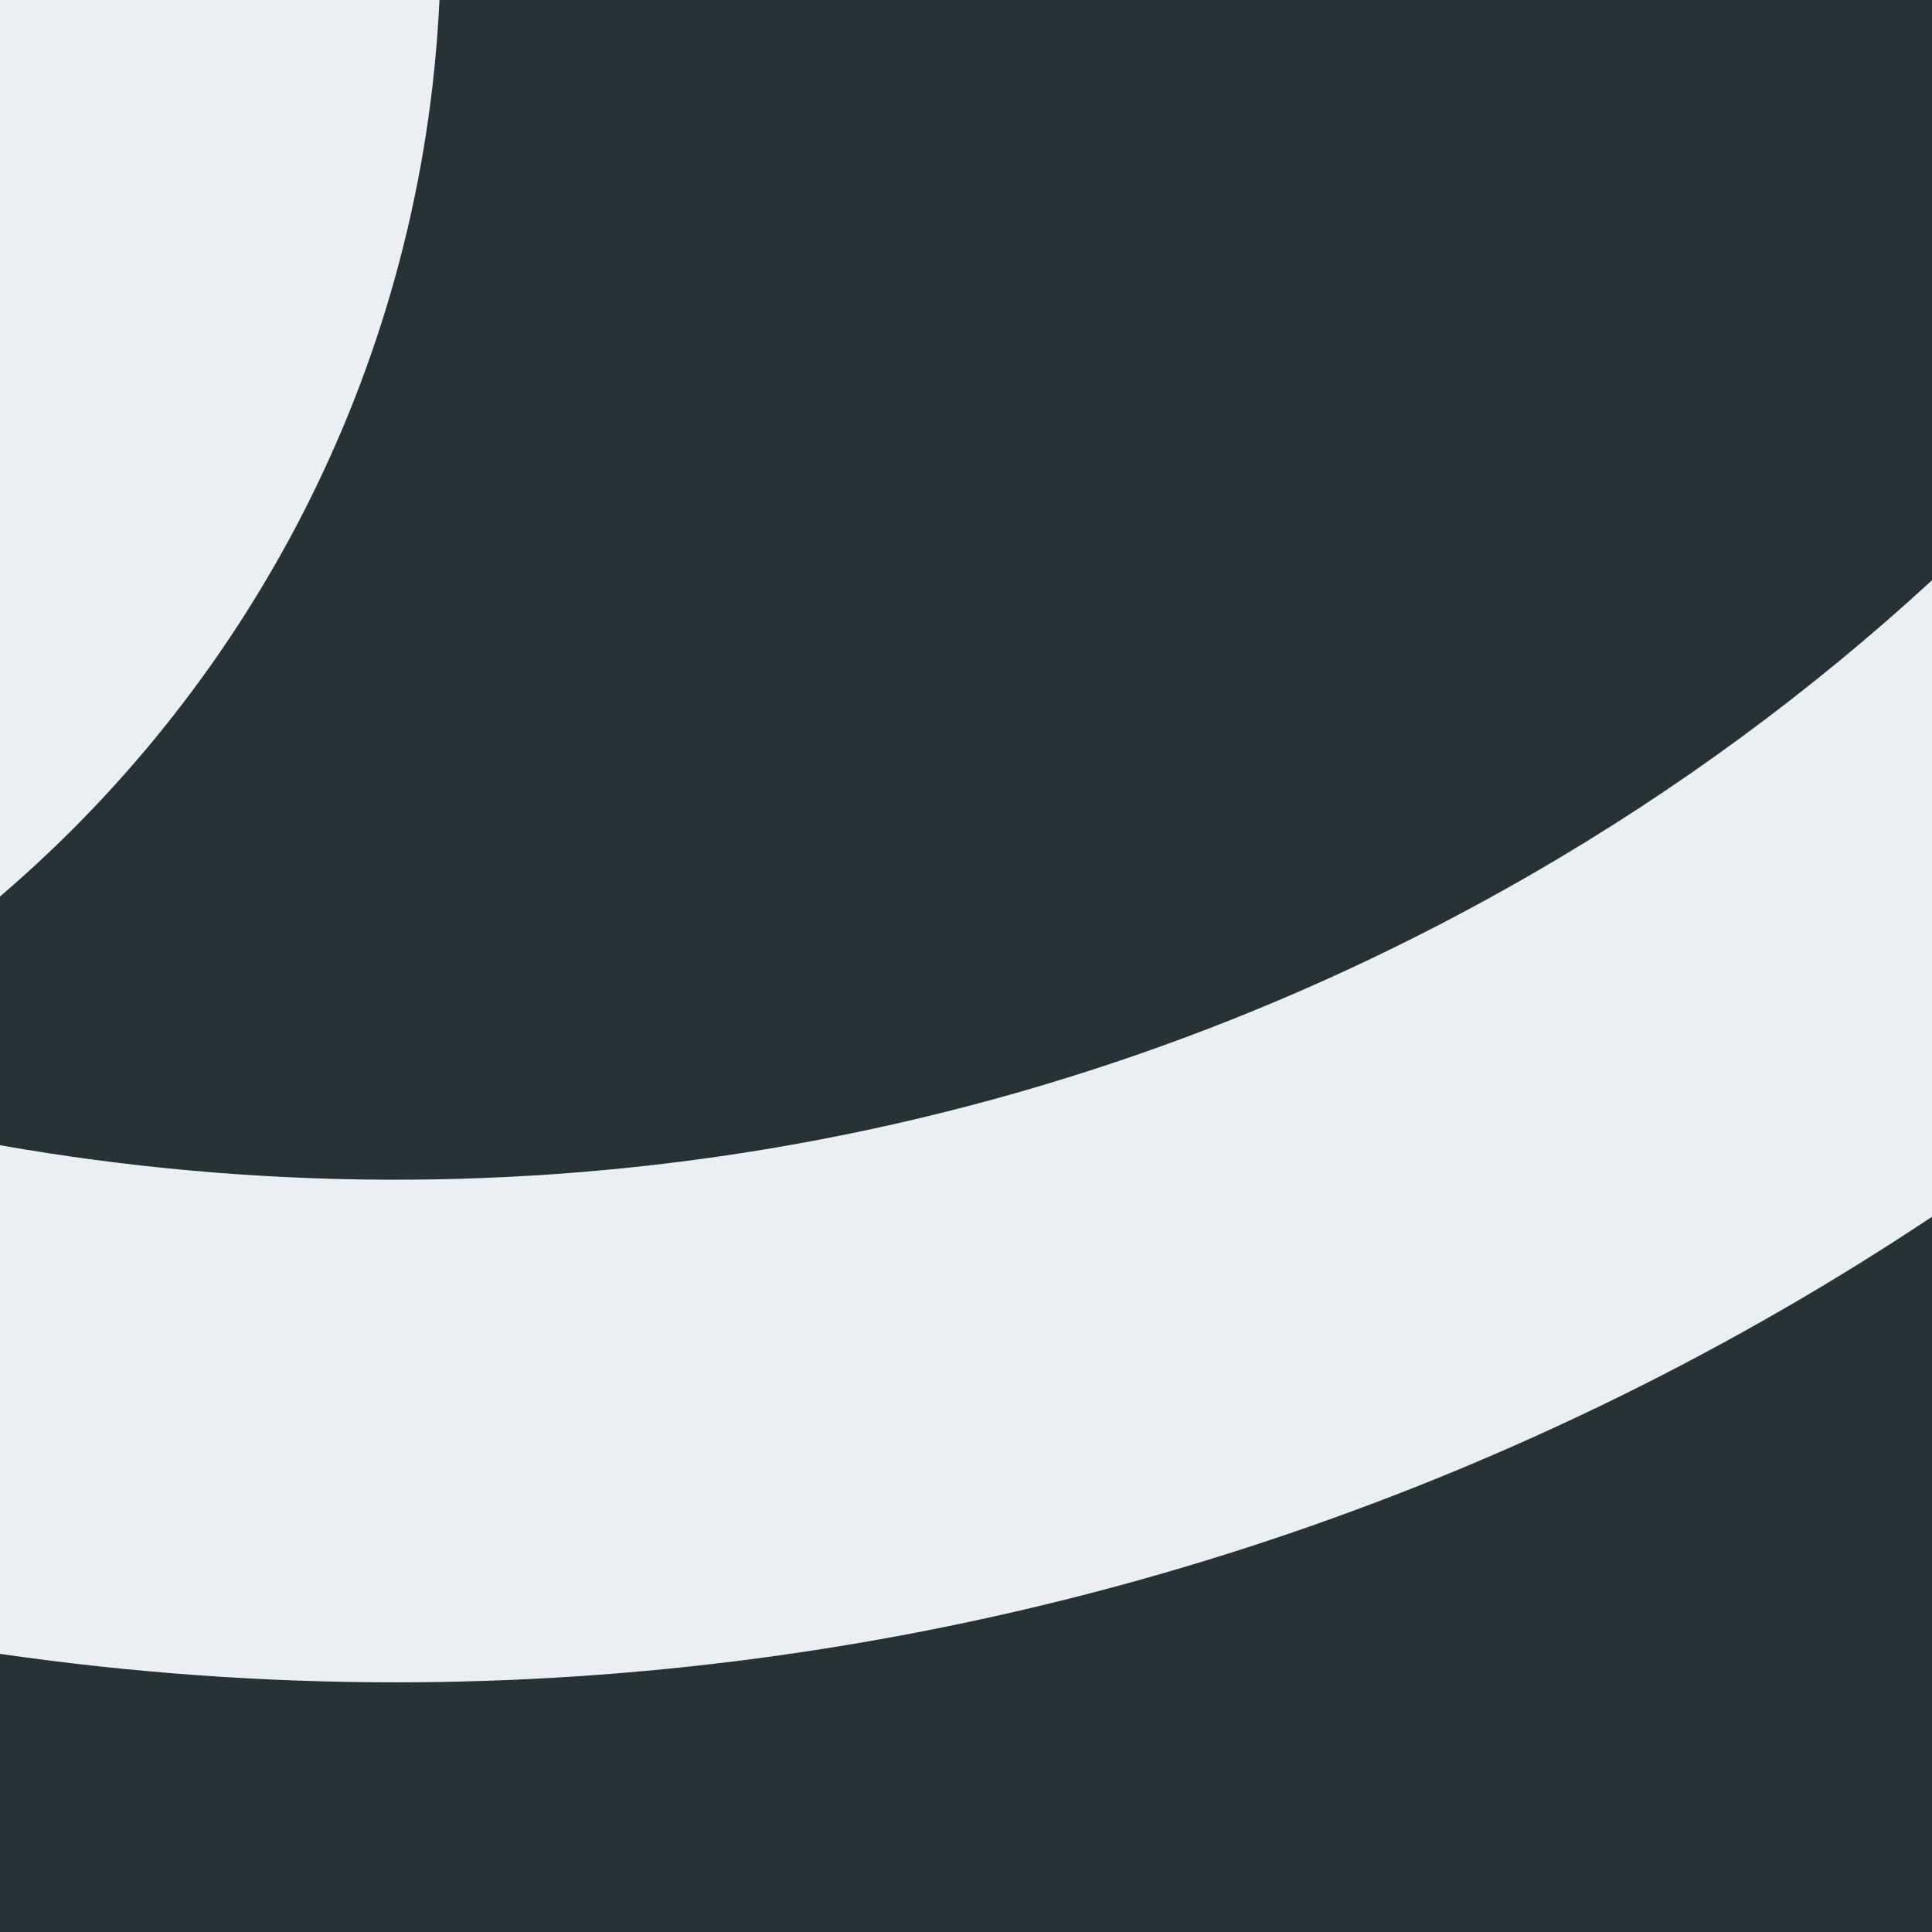
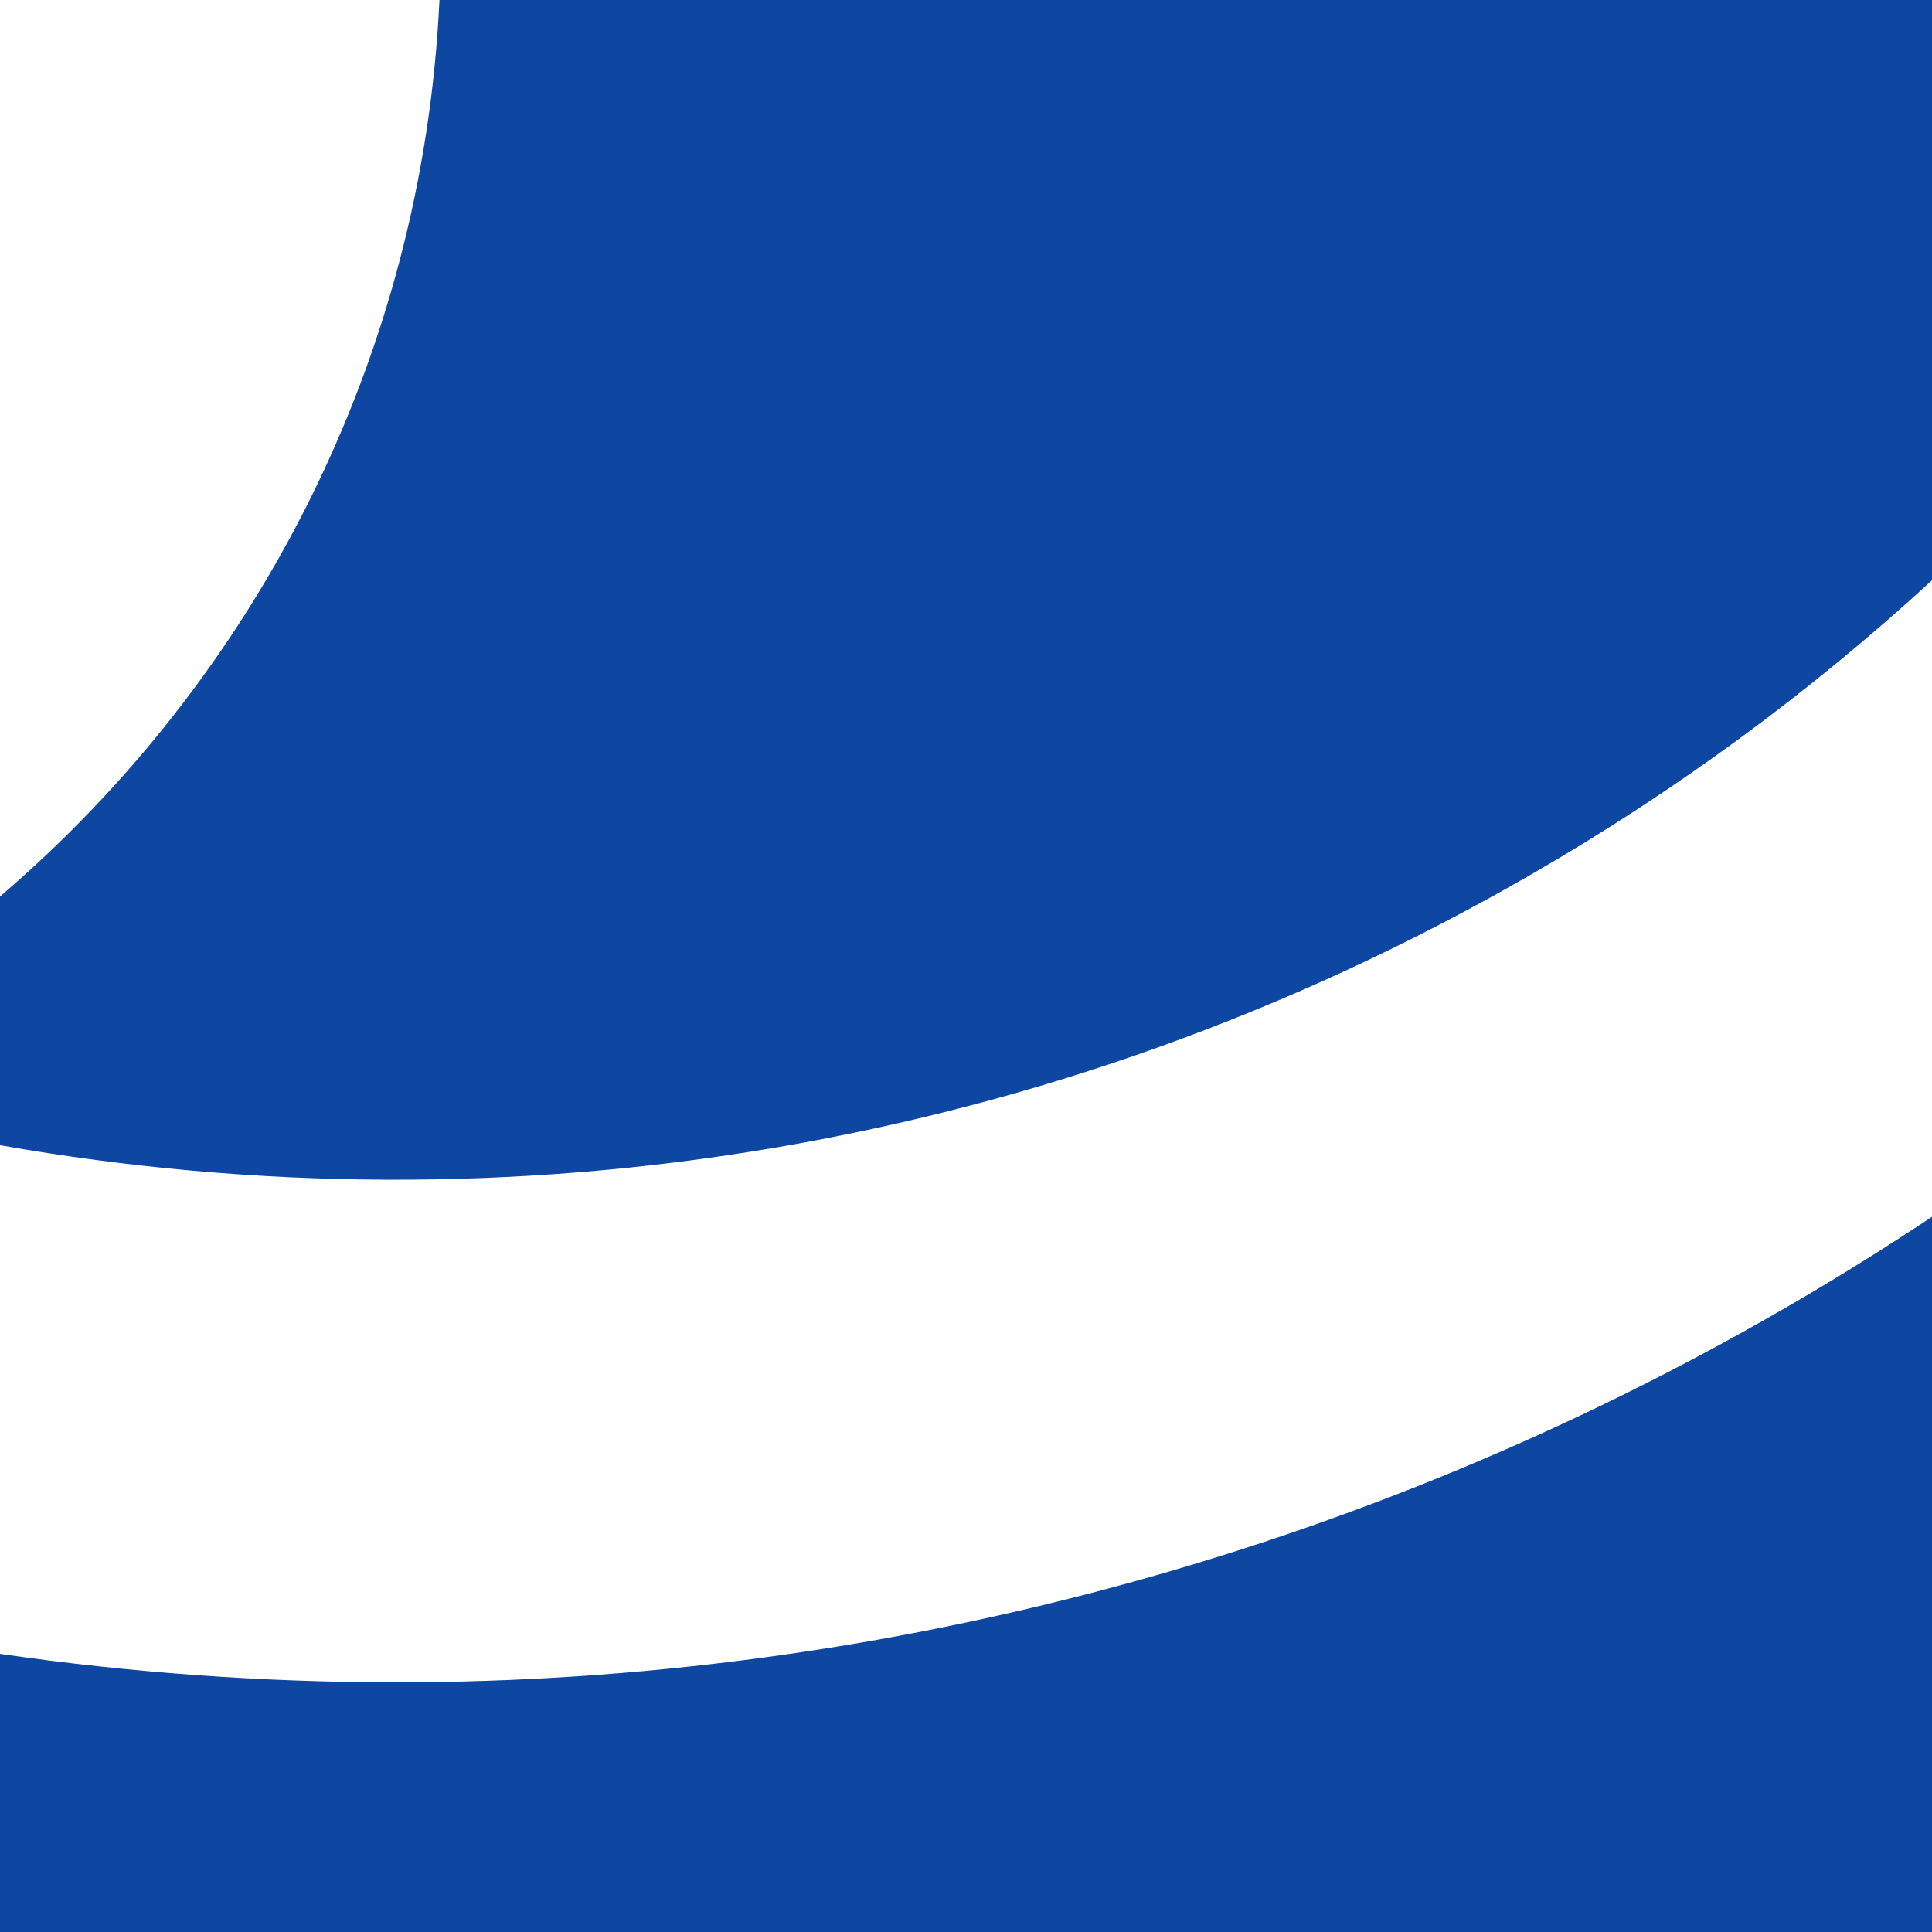
<svg xmlns="http://www.w3.org/2000/svg" fill="none" height="120" viewBox="0 0 120 120" width="120">
-   <path d="m0 0h120v120h-120z" fill="#eceff1" />
-   <g fill="#263238">
+   <clipPath id="a">
+     <path d="m0 0h120v120h-120z" />
+   </clipPath>
+   <g clip-path="url(#a)" fill="#0d47a1">
    <path d="m0 55.684c15.876-13.579 26.248-33.408 27.296-55.684h92.704v36.041c-7.455 6.857-15.768 13.006-24.911 18.282-29.93 17.265-63.538 22.355-95.089 16.809z" />
    <path d="m120 75.576v44.424h-120v-17.276c8.08 1.168 16.291 1.768 24.579 1.768 30.097 0 59.888-8.005 86.104-23.136 3.171-1.829 6.278-3.757 9.317-5.78z" />
  </g>
</svg>
